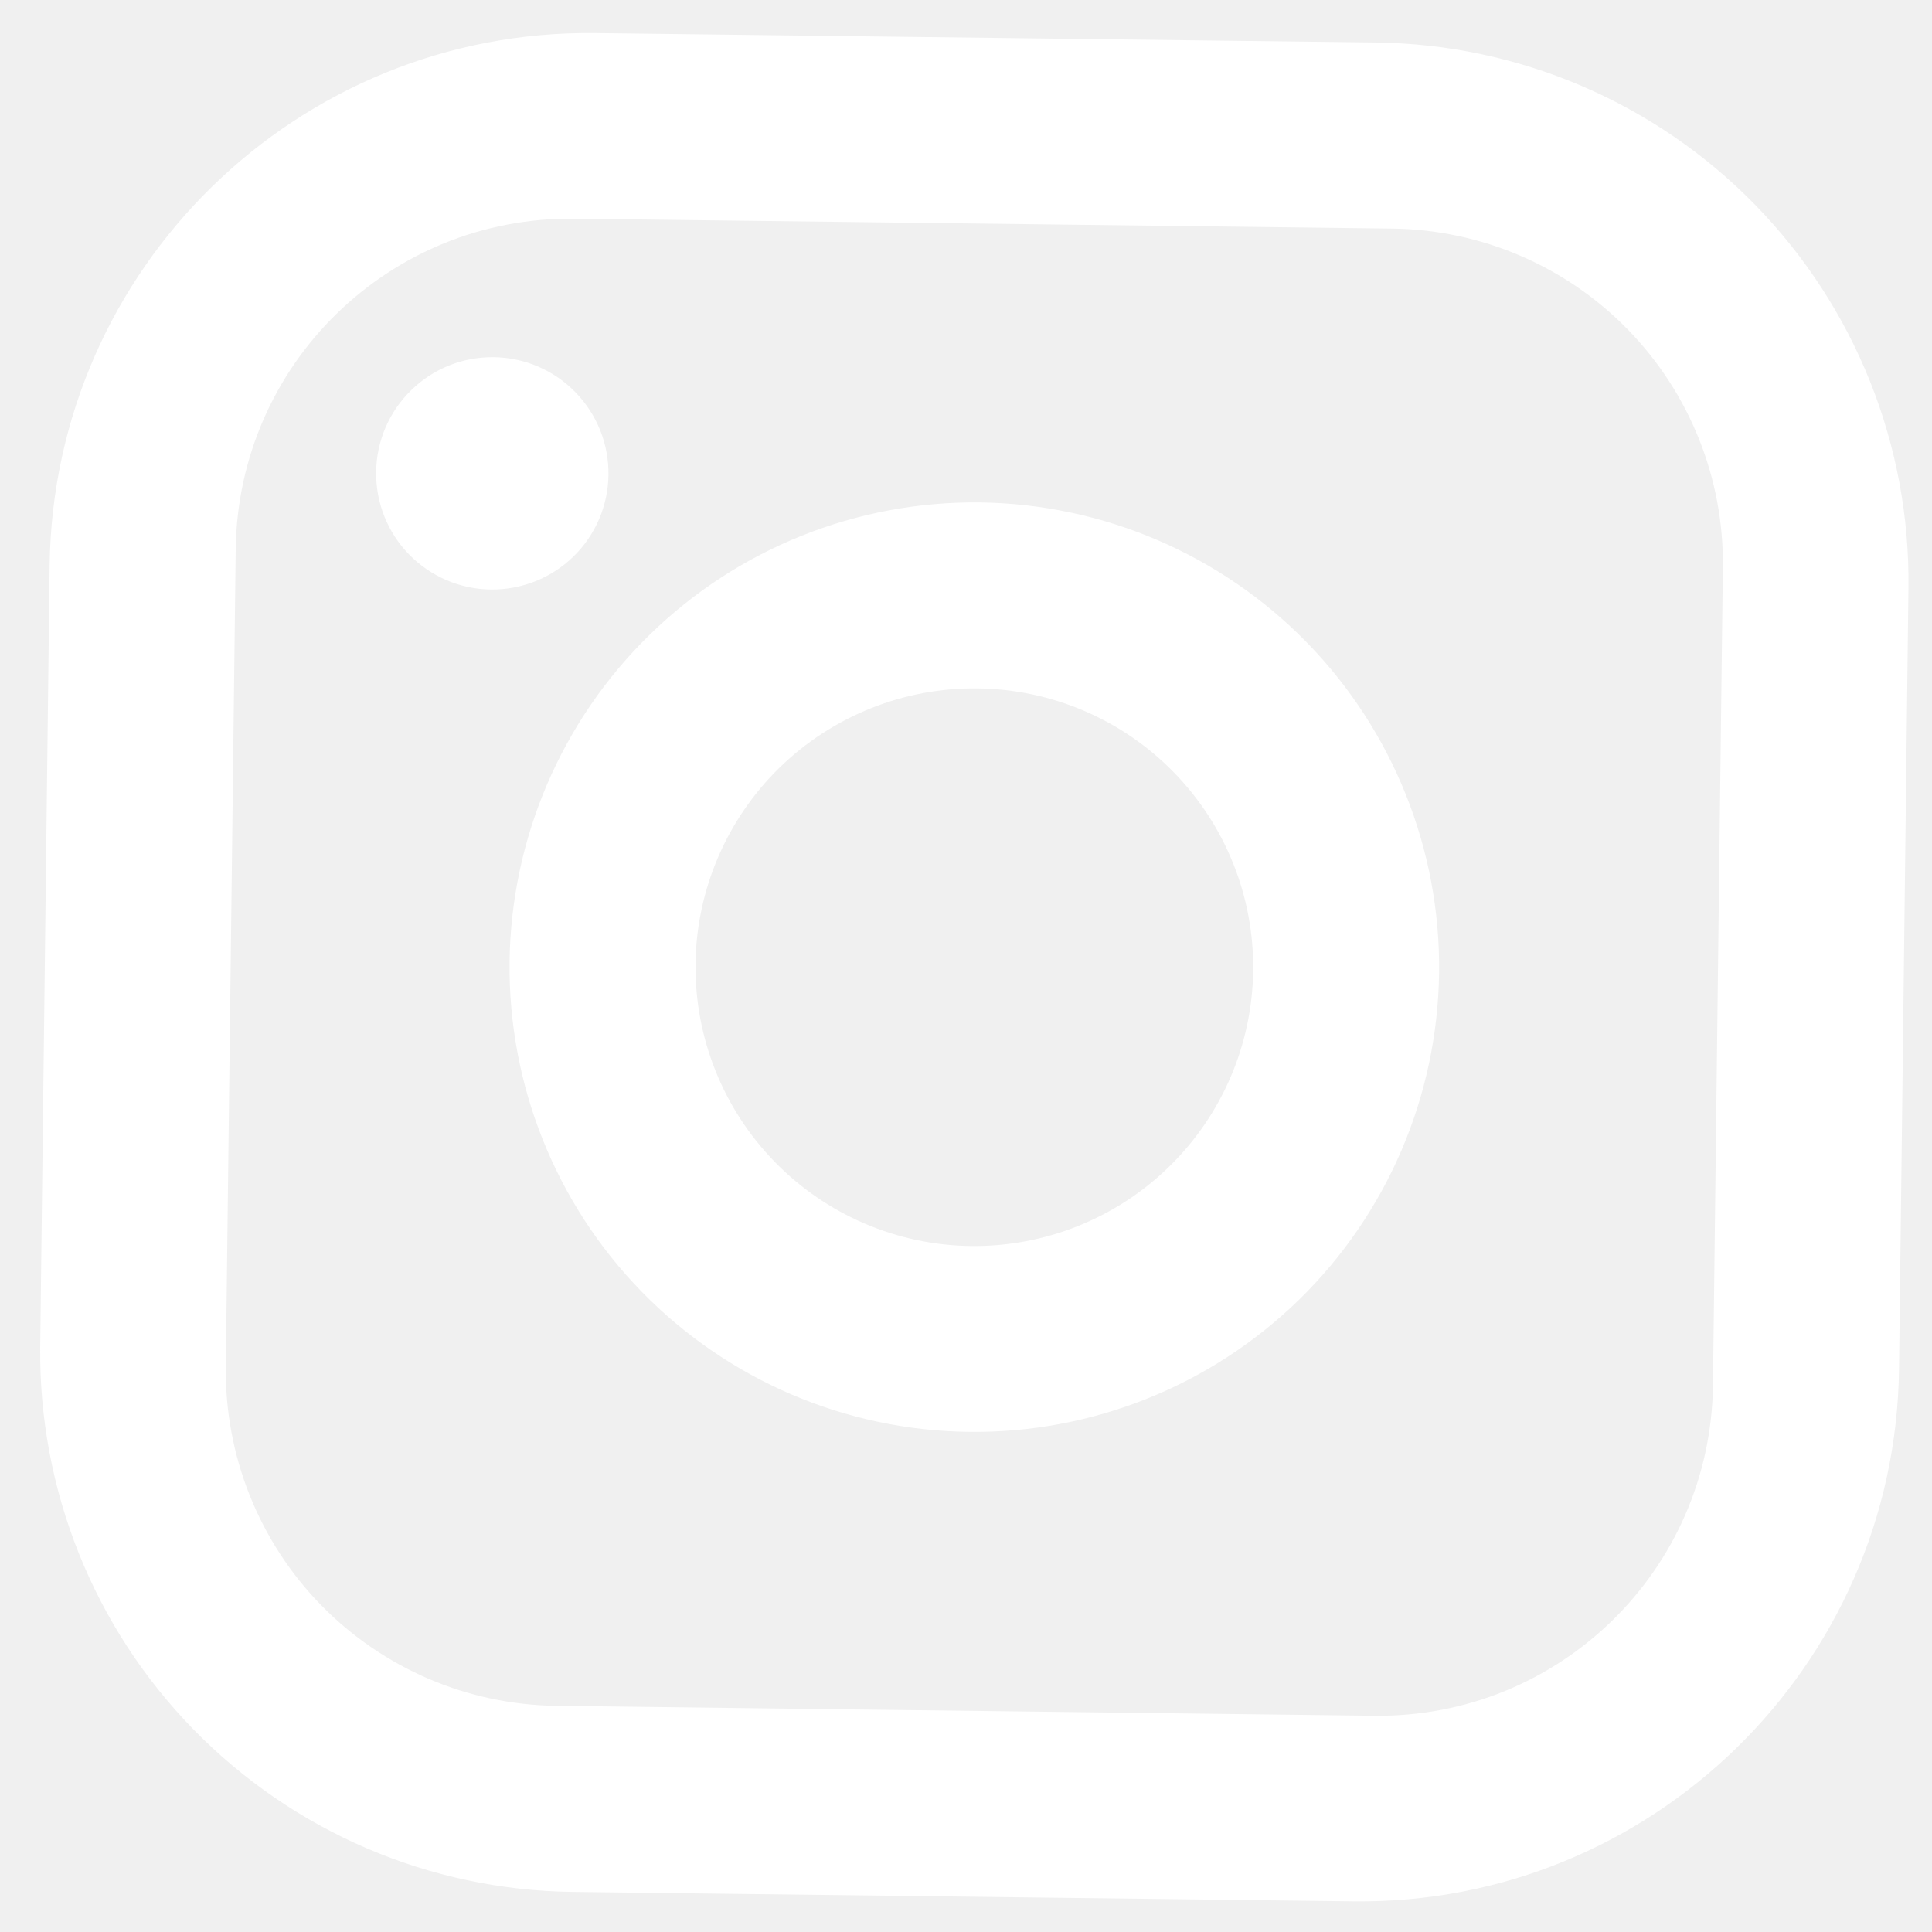
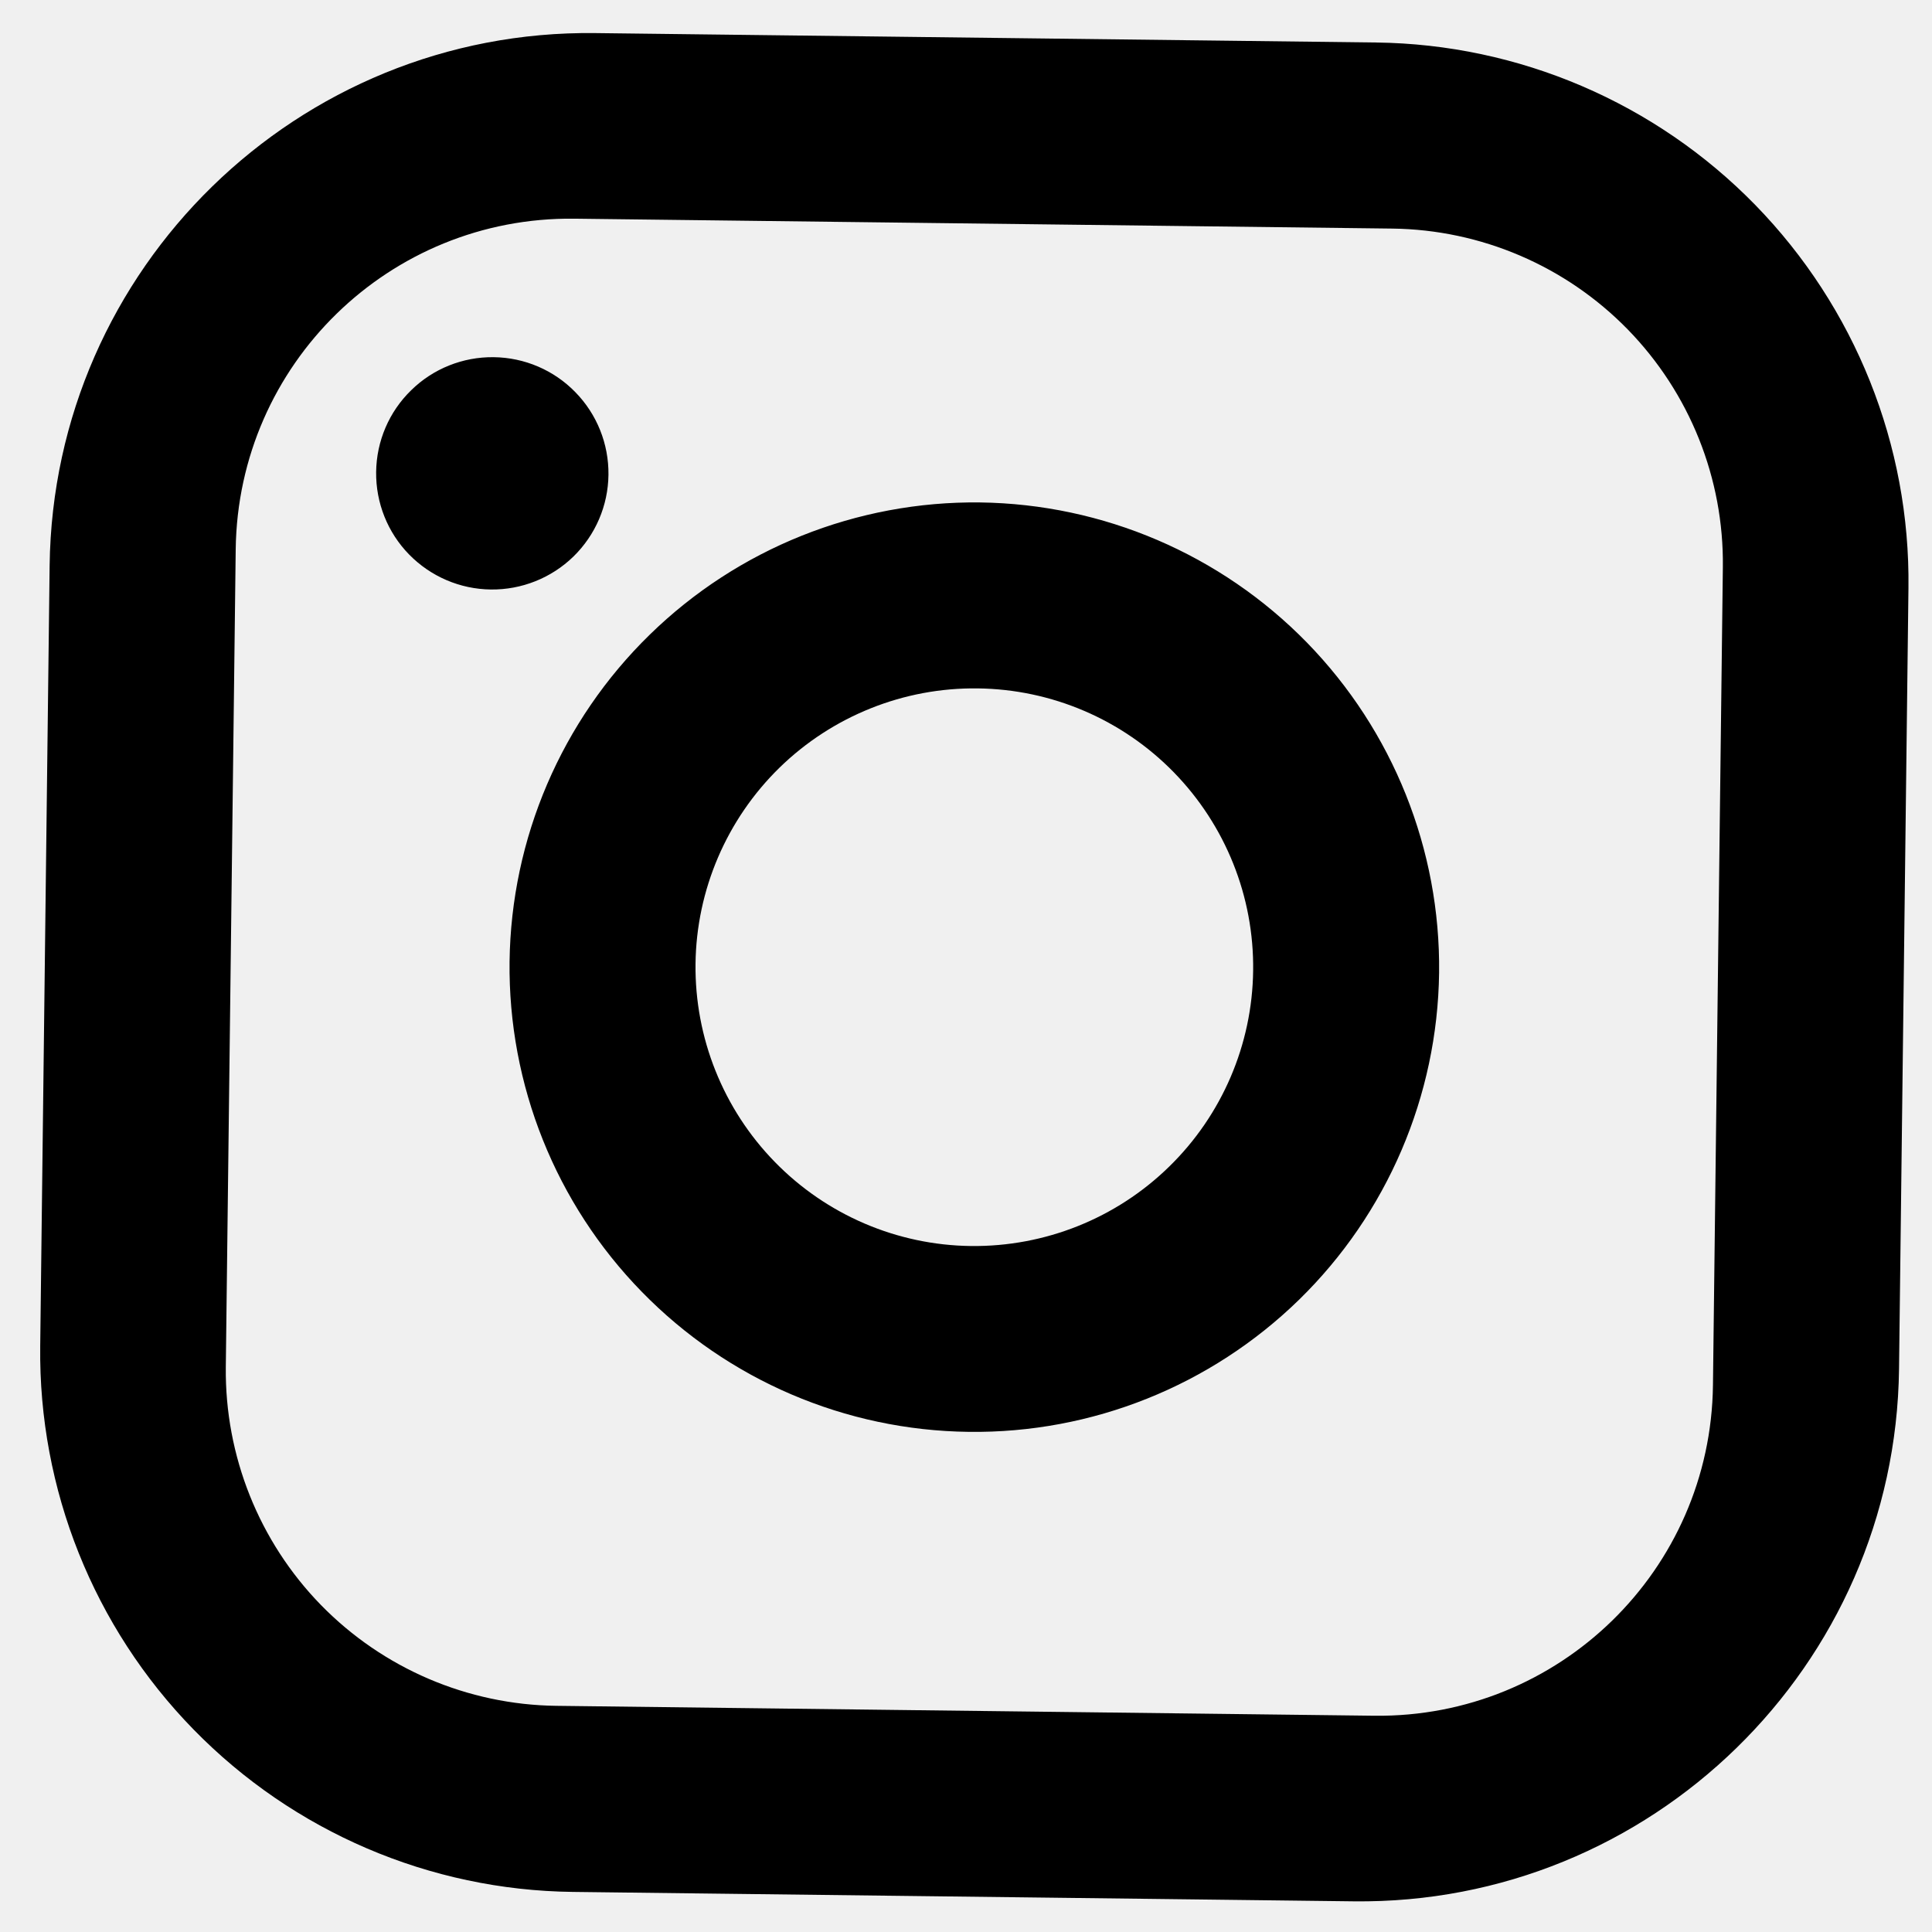
<svg xmlns="http://www.w3.org/2000/svg" width="16" height="16" viewBox="0 0 16 16" fill="none">
-   <path d="M0.333 11.15L0.411 4.684C0.441 2.221 2.466 0.244 4.929 0.274L11.395 0.352C12.579 0.366 13.709 0.85 14.536 1.697C15.363 2.545 15.82 3.686 15.805 4.87L15.727 11.336C15.698 13.799 13.672 15.776 11.209 15.746L4.743 15.668C3.559 15.654 2.43 15.17 1.602 14.322C0.775 13.475 0.319 12.334 0.333 11.15ZM1.87 11.322C1.862 12.057 2.145 12.766 2.658 13.292C3.172 13.818 3.873 14.118 4.608 14.127L11.382 14.209C12.913 14.227 14.168 13.003 14.186 11.471L14.268 4.697C14.277 3.962 13.993 3.254 13.48 2.728C12.966 2.202 12.265 1.902 11.53 1.893L4.757 1.811C3.225 1.793 1.971 3.017 1.952 4.549L1.87 11.322ZM3.115 3.909C3.118 3.653 3.222 3.41 3.405 3.232C3.587 3.053 3.833 2.955 4.088 2.958C4.344 2.961 4.587 3.065 4.765 3.248C4.944 3.431 5.042 3.677 5.039 3.932C5.036 4.187 4.932 4.43 4.749 4.609C4.566 4.787 4.32 4.885 4.065 4.882C3.81 4.879 3.567 4.775 3.388 4.592C3.21 4.41 3.112 4.164 3.115 3.909ZM4.22 7.963C4.233 6.943 4.65 5.969 5.381 5.256C6.111 4.543 7.095 4.149 8.116 4.161C9.136 4.174 10.11 4.591 10.823 5.321C11.536 6.052 11.93 7.036 11.918 8.056C11.905 9.077 11.488 10.051 10.758 10.764C10.027 11.477 9.043 11.871 8.023 11.858C7.002 11.846 6.028 11.429 5.315 10.698C4.602 9.968 4.208 8.984 4.22 7.963ZM5.76 7.982C5.753 8.594 5.989 9.185 6.417 9.623C6.844 10.061 7.429 10.312 8.041 10.319C8.654 10.326 9.244 10.09 9.682 9.662C10.12 9.235 10.371 8.65 10.378 8.038C10.386 7.425 10.149 6.835 9.722 6.397C9.294 5.958 8.709 5.708 8.097 5.701C7.485 5.693 6.894 5.93 6.456 6.357C6.018 6.785 5.767 7.37 5.76 7.982Z" fill="white" />
+   <path d="M0.333 11.15L0.411 4.684C0.441 2.221 2.466 0.244 4.929 0.274L11.395 0.352C12.579 0.366 13.709 0.85 14.536 1.697C15.363 2.545 15.82 3.686 15.805 4.87L15.727 11.336C15.698 13.799 13.672 15.776 11.209 15.746L4.743 15.668C3.559 15.654 2.43 15.17 1.602 14.322C0.775 13.475 0.319 12.334 0.333 11.15ZM1.87 11.322C1.862 12.057 2.145 12.766 2.658 13.292C3.172 13.818 3.873 14.118 4.608 14.127L11.382 14.209C12.913 14.227 14.168 13.003 14.186 11.471L14.268 4.697C14.277 3.962 13.993 3.254 13.48 2.728C12.966 2.202 12.265 1.902 11.53 1.893L4.757 1.811C3.225 1.793 1.971 3.017 1.952 4.549L1.87 11.322ZM3.115 3.909C3.118 3.653 3.222 3.41 3.405 3.232C3.587 3.053 3.833 2.955 4.088 2.958C4.344 2.961 4.587 3.065 4.765 3.248C4.944 3.431 5.042 3.677 5.039 3.932C5.036 4.187 4.932 4.43 4.749 4.609C4.566 4.787 4.32 4.885 4.065 4.882C3.81 4.879 3.567 4.775 3.388 4.592C3.21 4.41 3.112 4.164 3.115 3.909ZM4.22 7.963C4.233 6.943 4.65 5.969 5.381 5.256C6.111 4.543 7.095 4.149 8.116 4.161C9.136 4.174 10.11 4.591 10.823 5.321C11.536 6.052 11.93 7.036 11.918 8.056C11.905 9.077 11.488 10.051 10.758 10.764C10.027 11.477 9.043 11.871 8.023 11.858C7.002 11.846 6.028 11.429 5.315 10.698C4.602 9.968 4.208 8.984 4.22 7.963ZM5.76 7.982C5.753 8.594 5.989 9.185 6.417 9.623C6.844 10.061 7.429 10.312 8.041 10.319C8.654 10.326 9.244 10.09 9.682 9.662C10.12 9.235 10.371 8.65 10.378 8.038C10.386 7.425 10.149 6.835 9.722 6.397C9.294 5.958 8.709 5.708 8.097 5.701C7.485 5.693 6.894 5.93 6.456 6.357C6.018 6.785 5.767 7.37 5.76 7.982Z" fill="currentColor" />
</svg>
